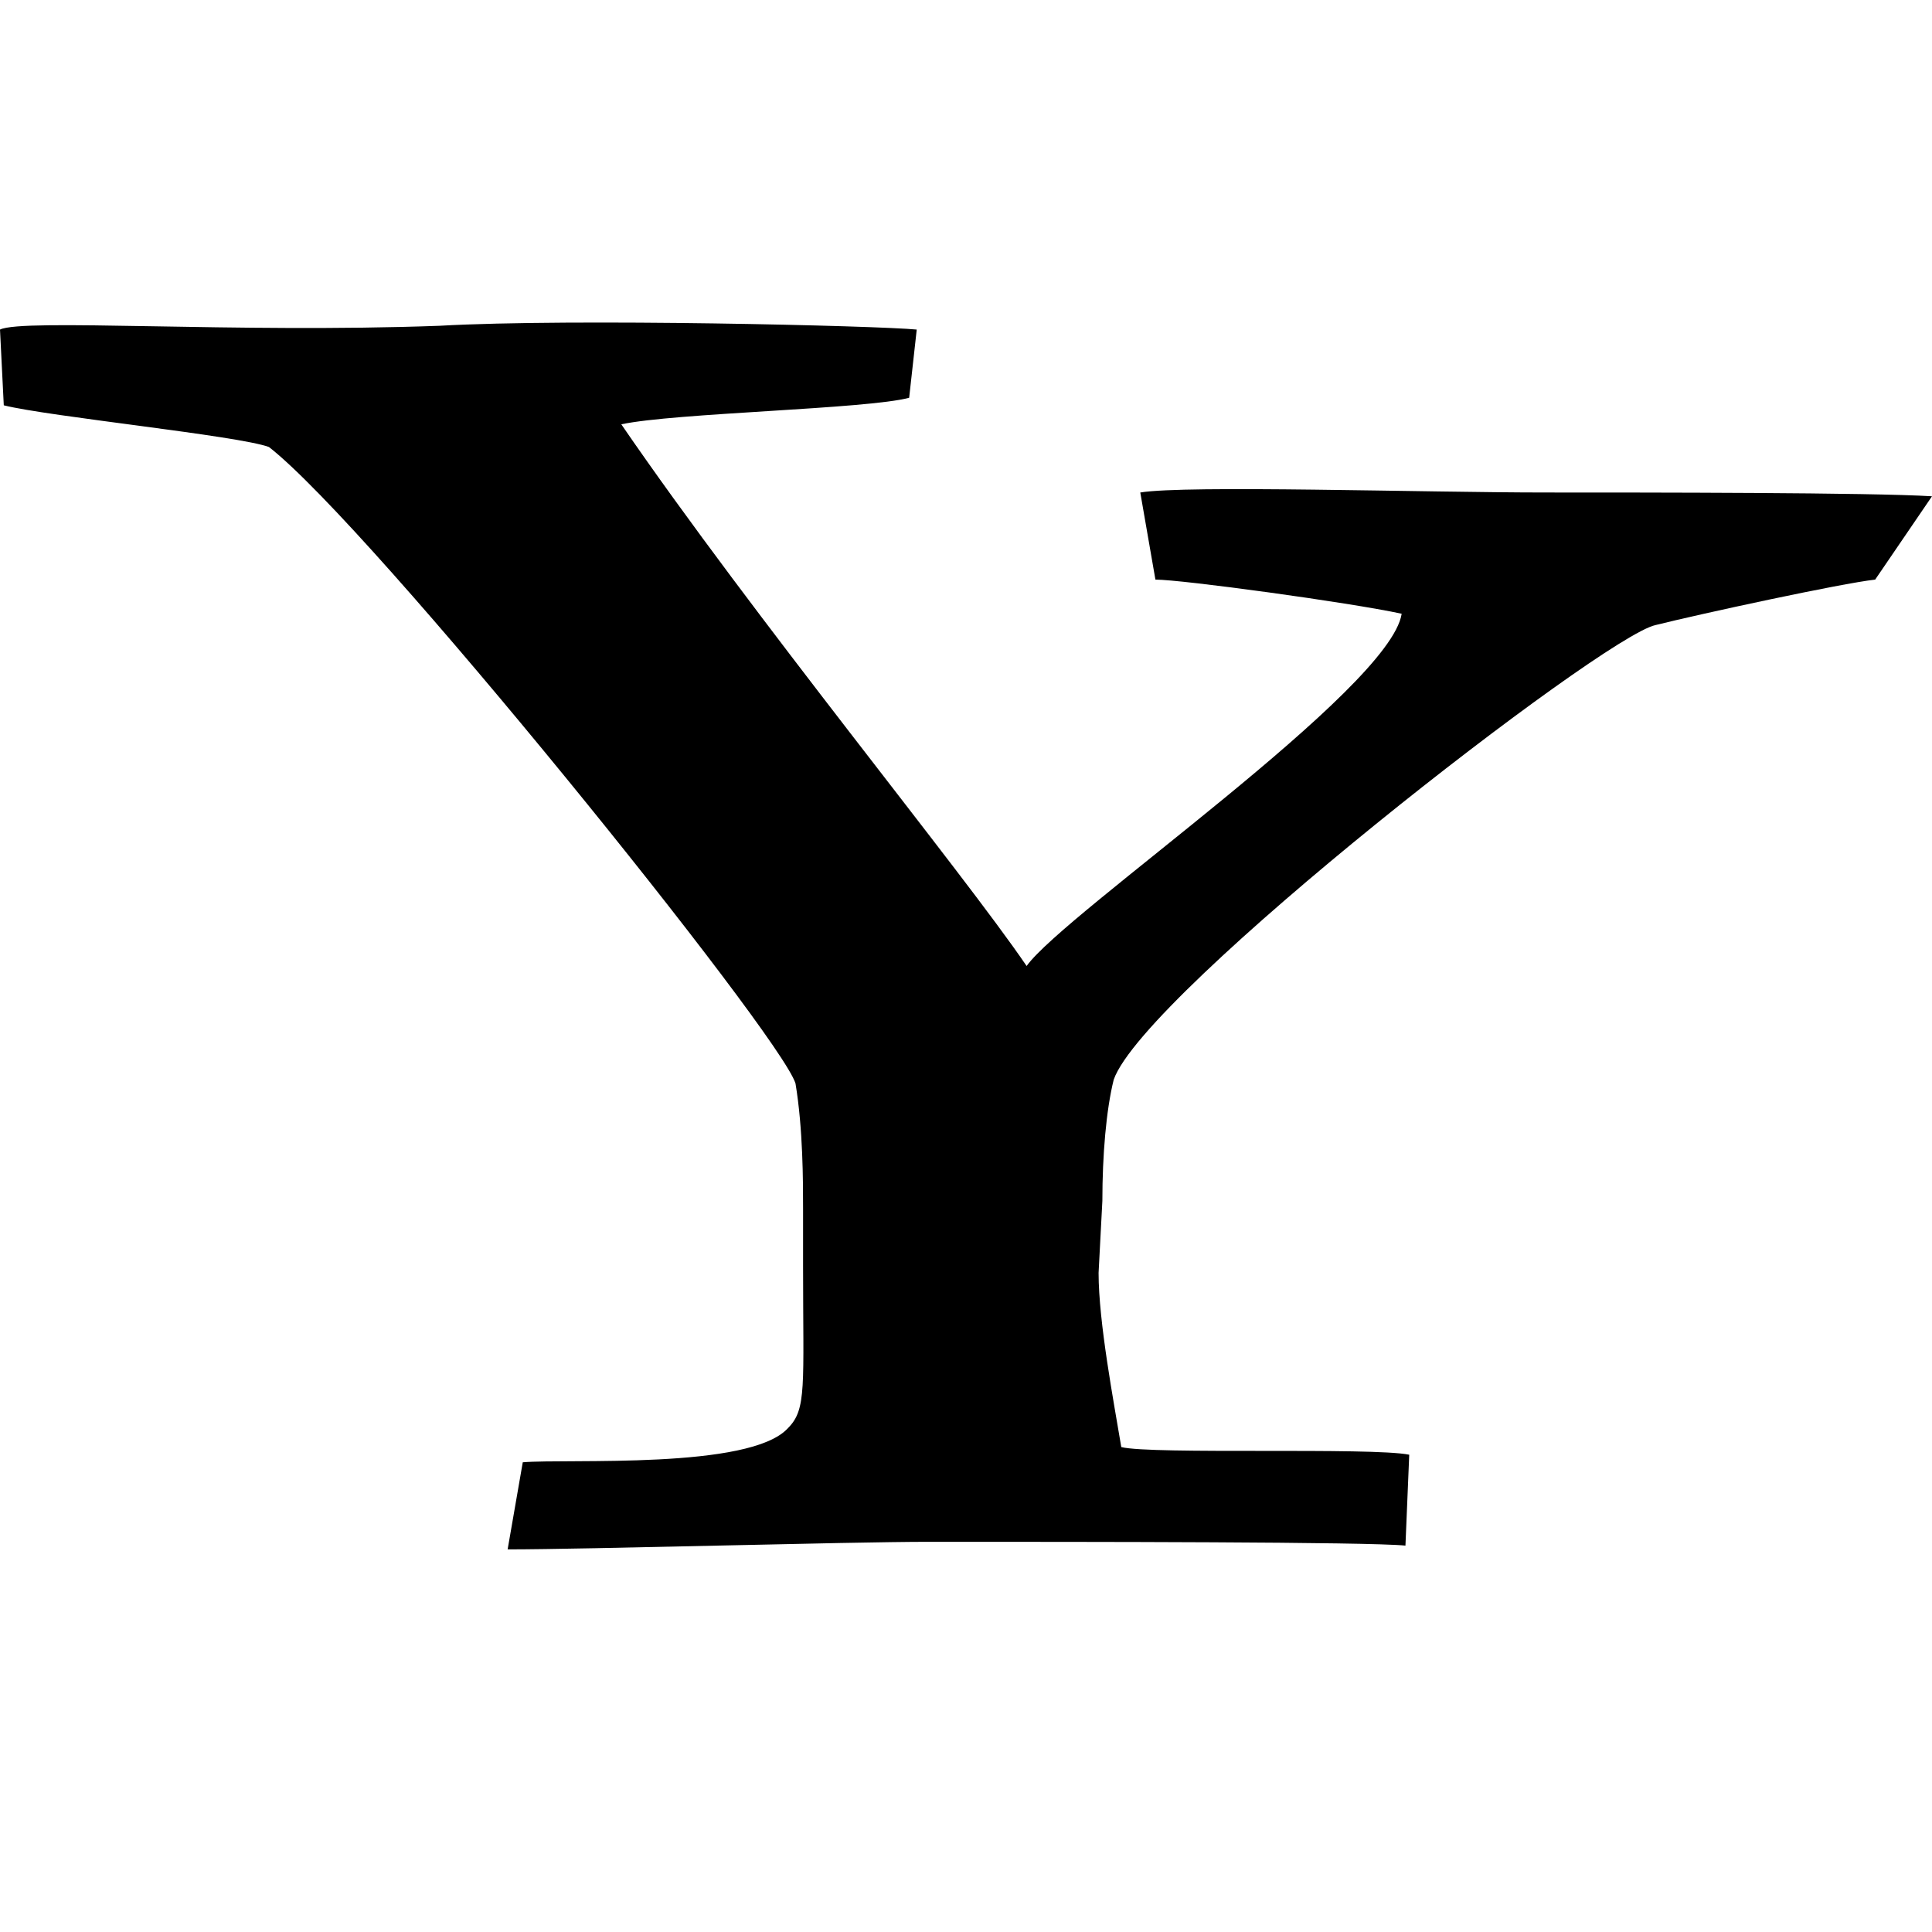
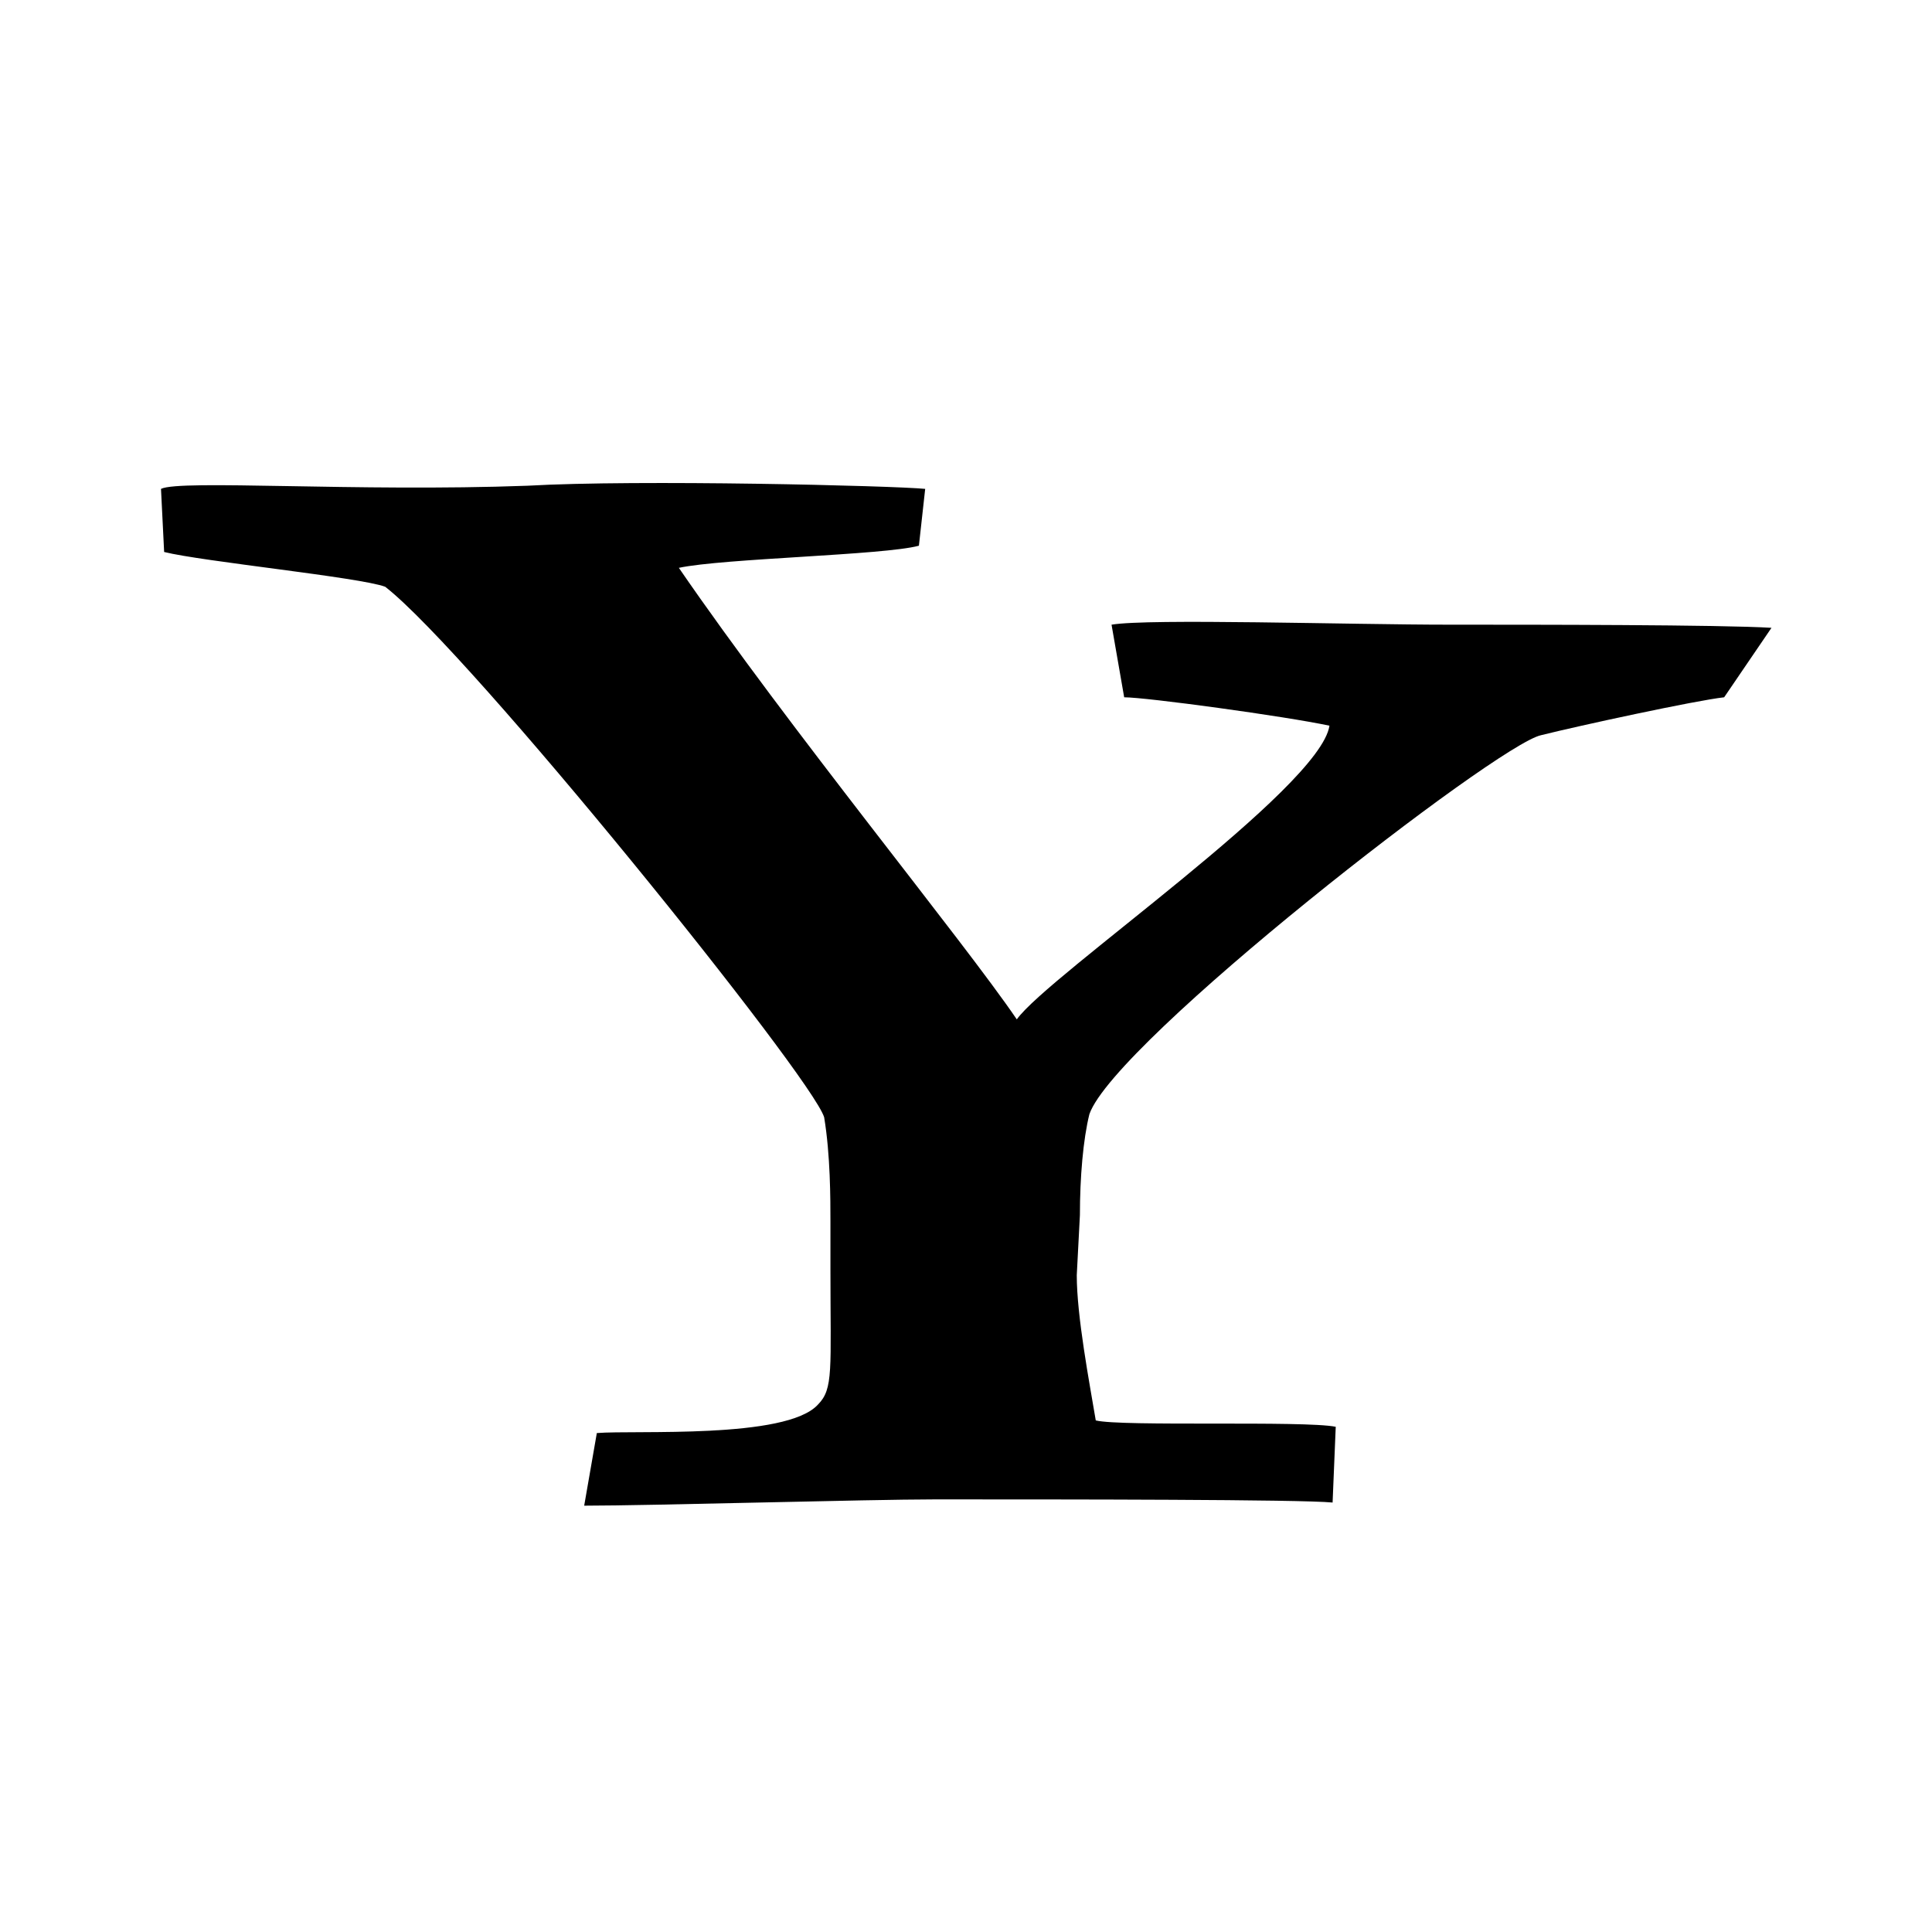
- <svg xmlns="http://www.w3.org/2000/svg" viewBox="0 -4 24 24">
-   <path d="M23.294,3.2 C22.871,3.247 21.129,3.624 20.565,3.765 C19.906,3.906 14.212,8.329 13.835,9.412 C13.741,9.788 13.694,10.353 13.694,10.918 L13.647,11.812 C13.647,12.424 13.835,13.412 13.929,13.976 C14.306,14.071 17.035,13.976 17.506,14.071 L17.459,15.2 C16.988,15.153 13.506,15.153 11.529,15.153 C10.541,15.153 7.294,15.247 6.306,15.247 L6.494,14.165 C7.059,14.118 9.318,14.259 9.788,13.741 C10.024,13.506 9.976,13.224 9.976,11.718 L9.976,11.012 C9.976,10.682 9.976,10.024 9.882,9.459 C9.694,8.847 4.612,2.541 3.341,1.553 C2.965,1.412 0.612,1.176 0.047,1.035 L0,0.094 C0.282,-0.047 2.918,0.141 5.459,0.047 C7.106,-0.047 10.918,0.047 11.388,0.094 L11.294,0.941 C10.776,1.082 8.376,1.129 7.718,1.271 C9.365,3.671 11.953,6.824 12.753,8 C13.224,7.341 17.271,4.565 17.412,3.624 C16.753,3.482 14.682,3.2 14.353,3.2 L14.165,2.118 C14.729,2.024 17.694,2.118 19.2,2.118 C20.471,2.118 23.247,2.118 24,2.165 L23.294,3.2" id="Shape" />
+ <svg xmlns="http://www.w3.org/2000/svg" width="24" height="24" viewBox="0 0 24 24">
+   <g id="yahoo" transform="translate(2, 6)">
+     <path d="M19.418,2.662 C19.065,2.701 17.614,3.015 17.143,3.133 C16.594,3.25 11.847,6.938 11.533,7.84 C11.455,8.154 11.415,8.625 11.415,9.095 L11.376,9.841 C11.376,10.351 11.533,11.174 11.612,11.645 C11.925,11.724 14.201,11.645 14.593,11.724 L14.554,12.665 C14.161,12.626 11.259,12.626 9.611,12.626 C8.787,12.626 6.08,12.704 5.257,12.704 L5.414,11.802 C5.884,11.763 7.767,11.881 8.16,11.449 C8.356,11.253 8.316,11.018 8.316,9.762 L8.316,9.174 C8.316,8.899 8.316,8.35 8.238,7.879 C8.081,7.369 3.844,2.113 2.785,1.289 C2.471,1.171 0.51,0.975 0.039,0.857 L0,0.073 C0.235,-0.045 2.432,0.112 4.55,0.034 C5.923,-0.045 9.101,0.034 9.493,0.073 L9.415,0.779 C8.983,0.897 6.983,0.936 6.433,1.054 C7.806,3.054 9.964,5.682 10.631,6.663 C11.023,6.114 14.397,3.799 14.515,3.015 C13.965,2.897 12.239,2.662 11.965,2.662 L11.808,1.76 C12.278,1.681 14.75,1.76 16.005,1.76 C17.064,1.76 19.379,1.76 20.006,1.799 L19.418,2.662" id="Shape" />
+   </g>
</svg>
